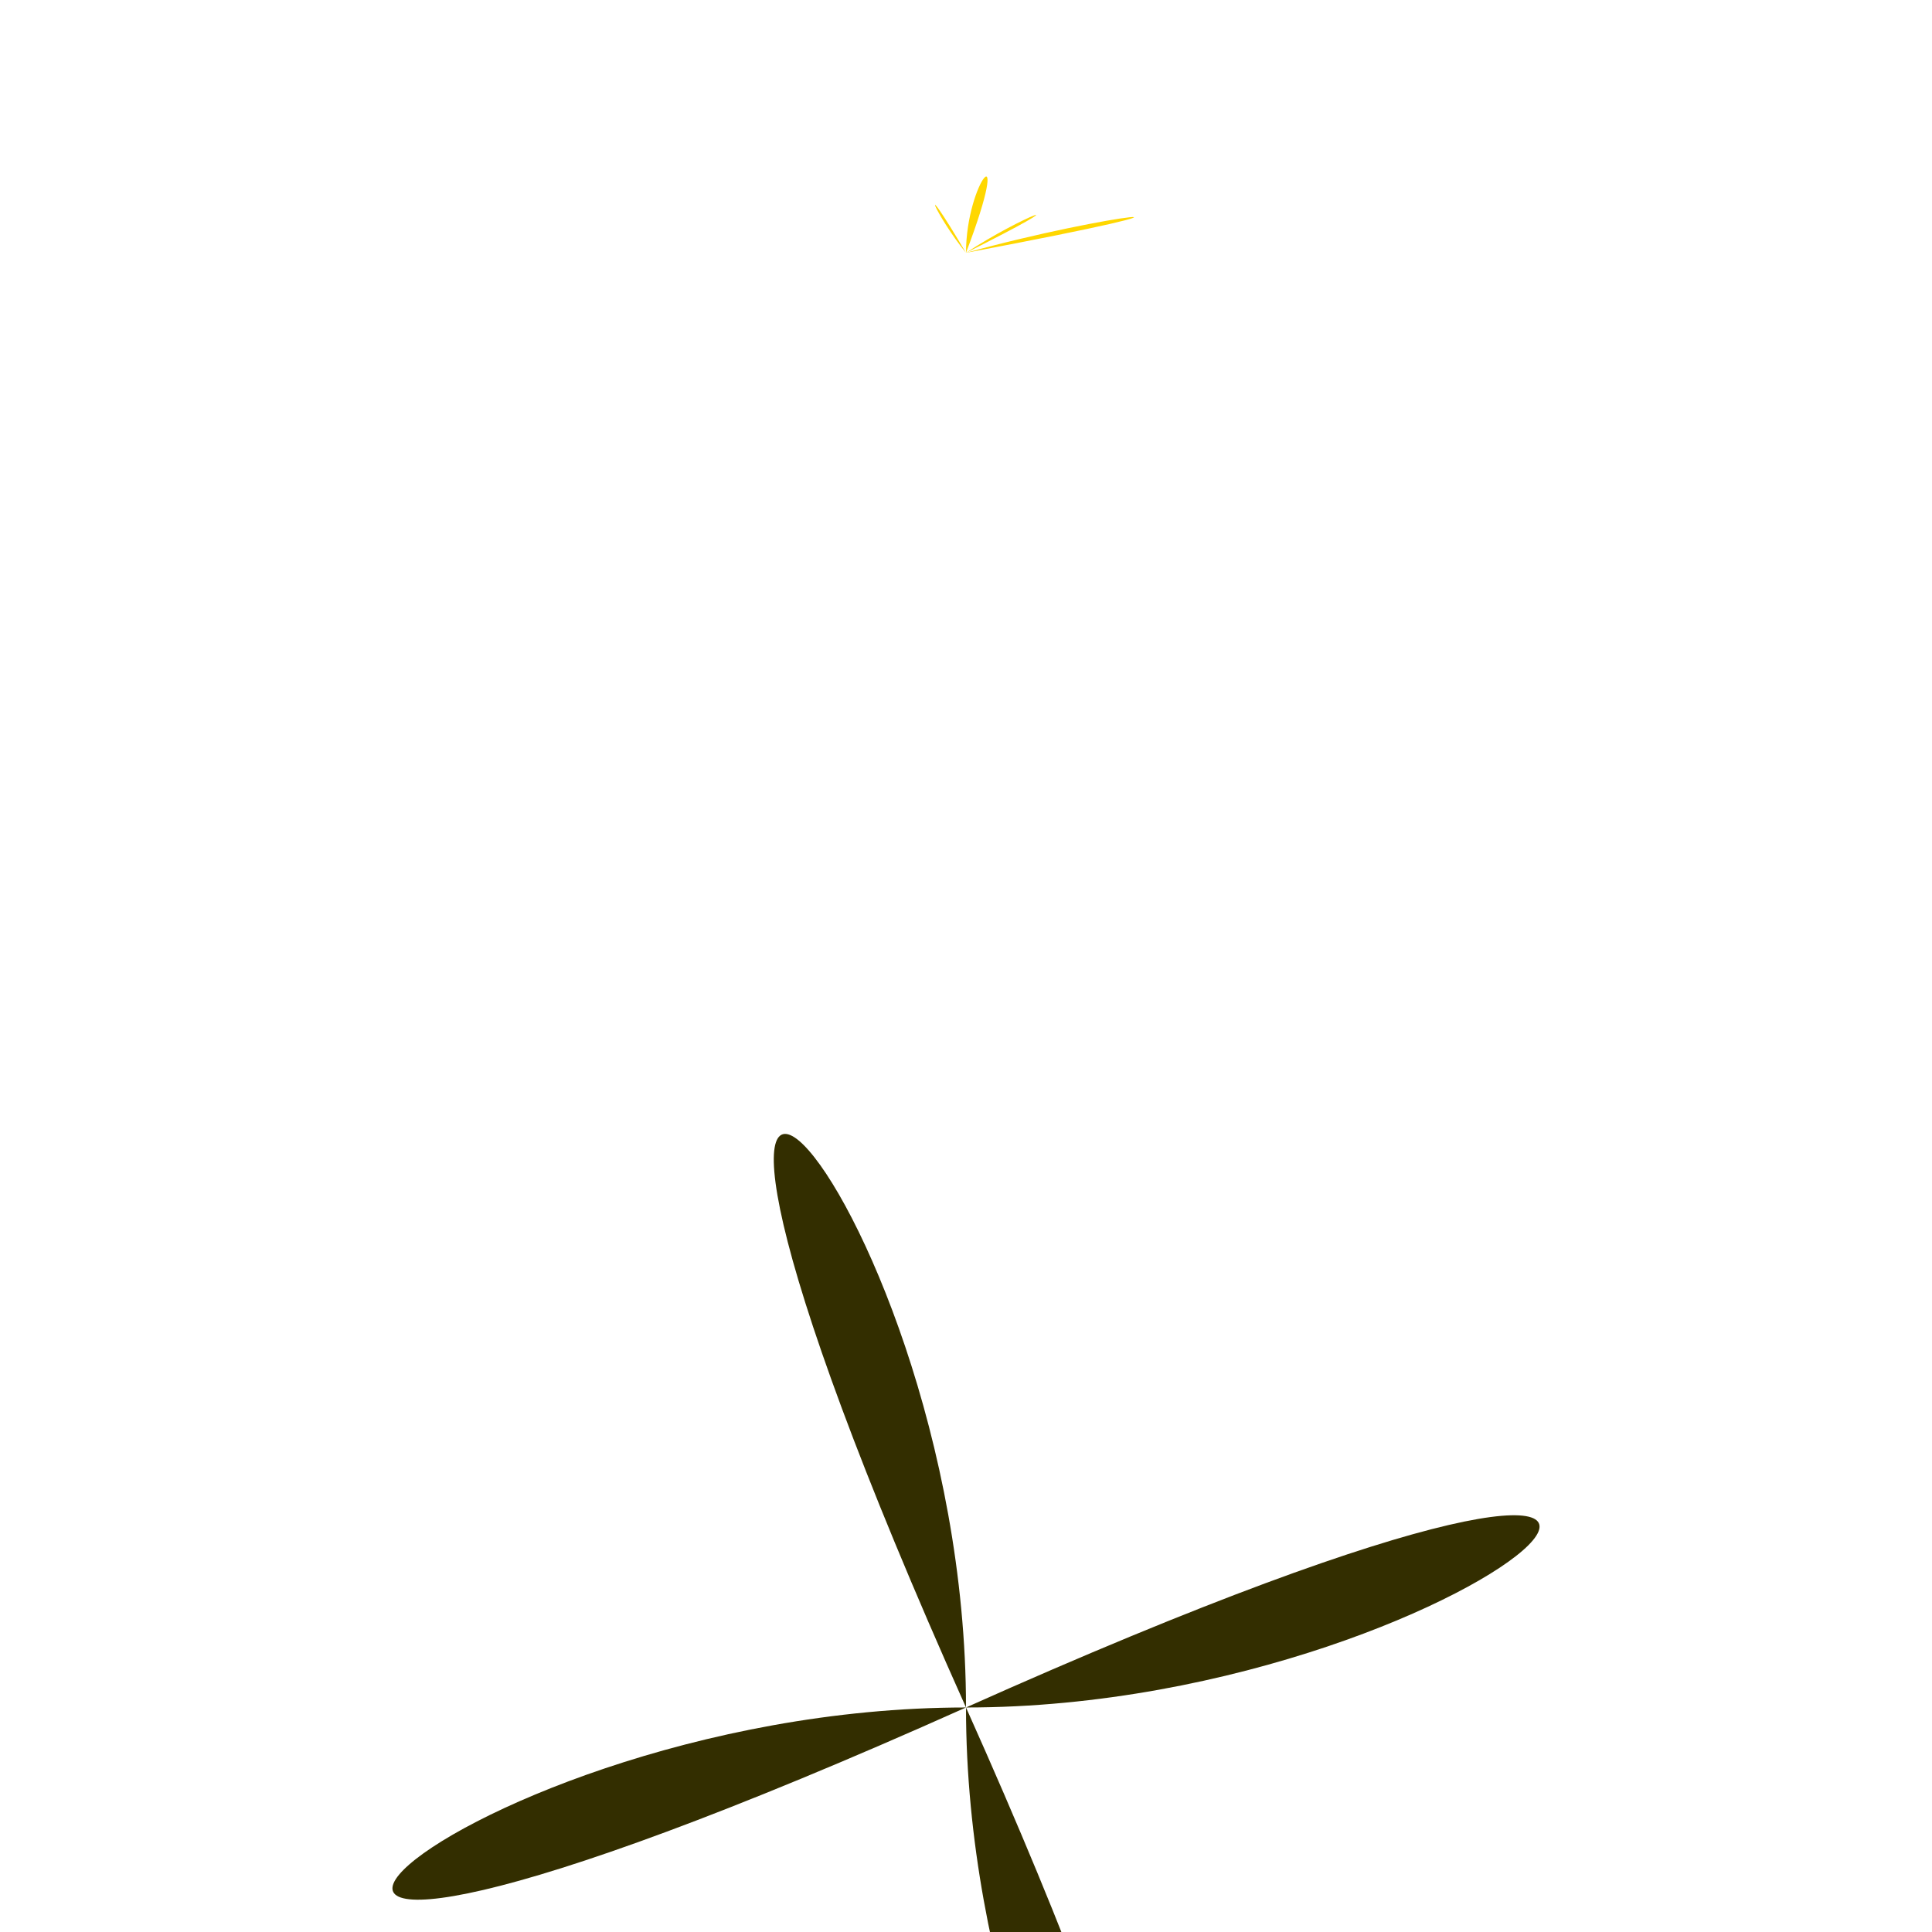
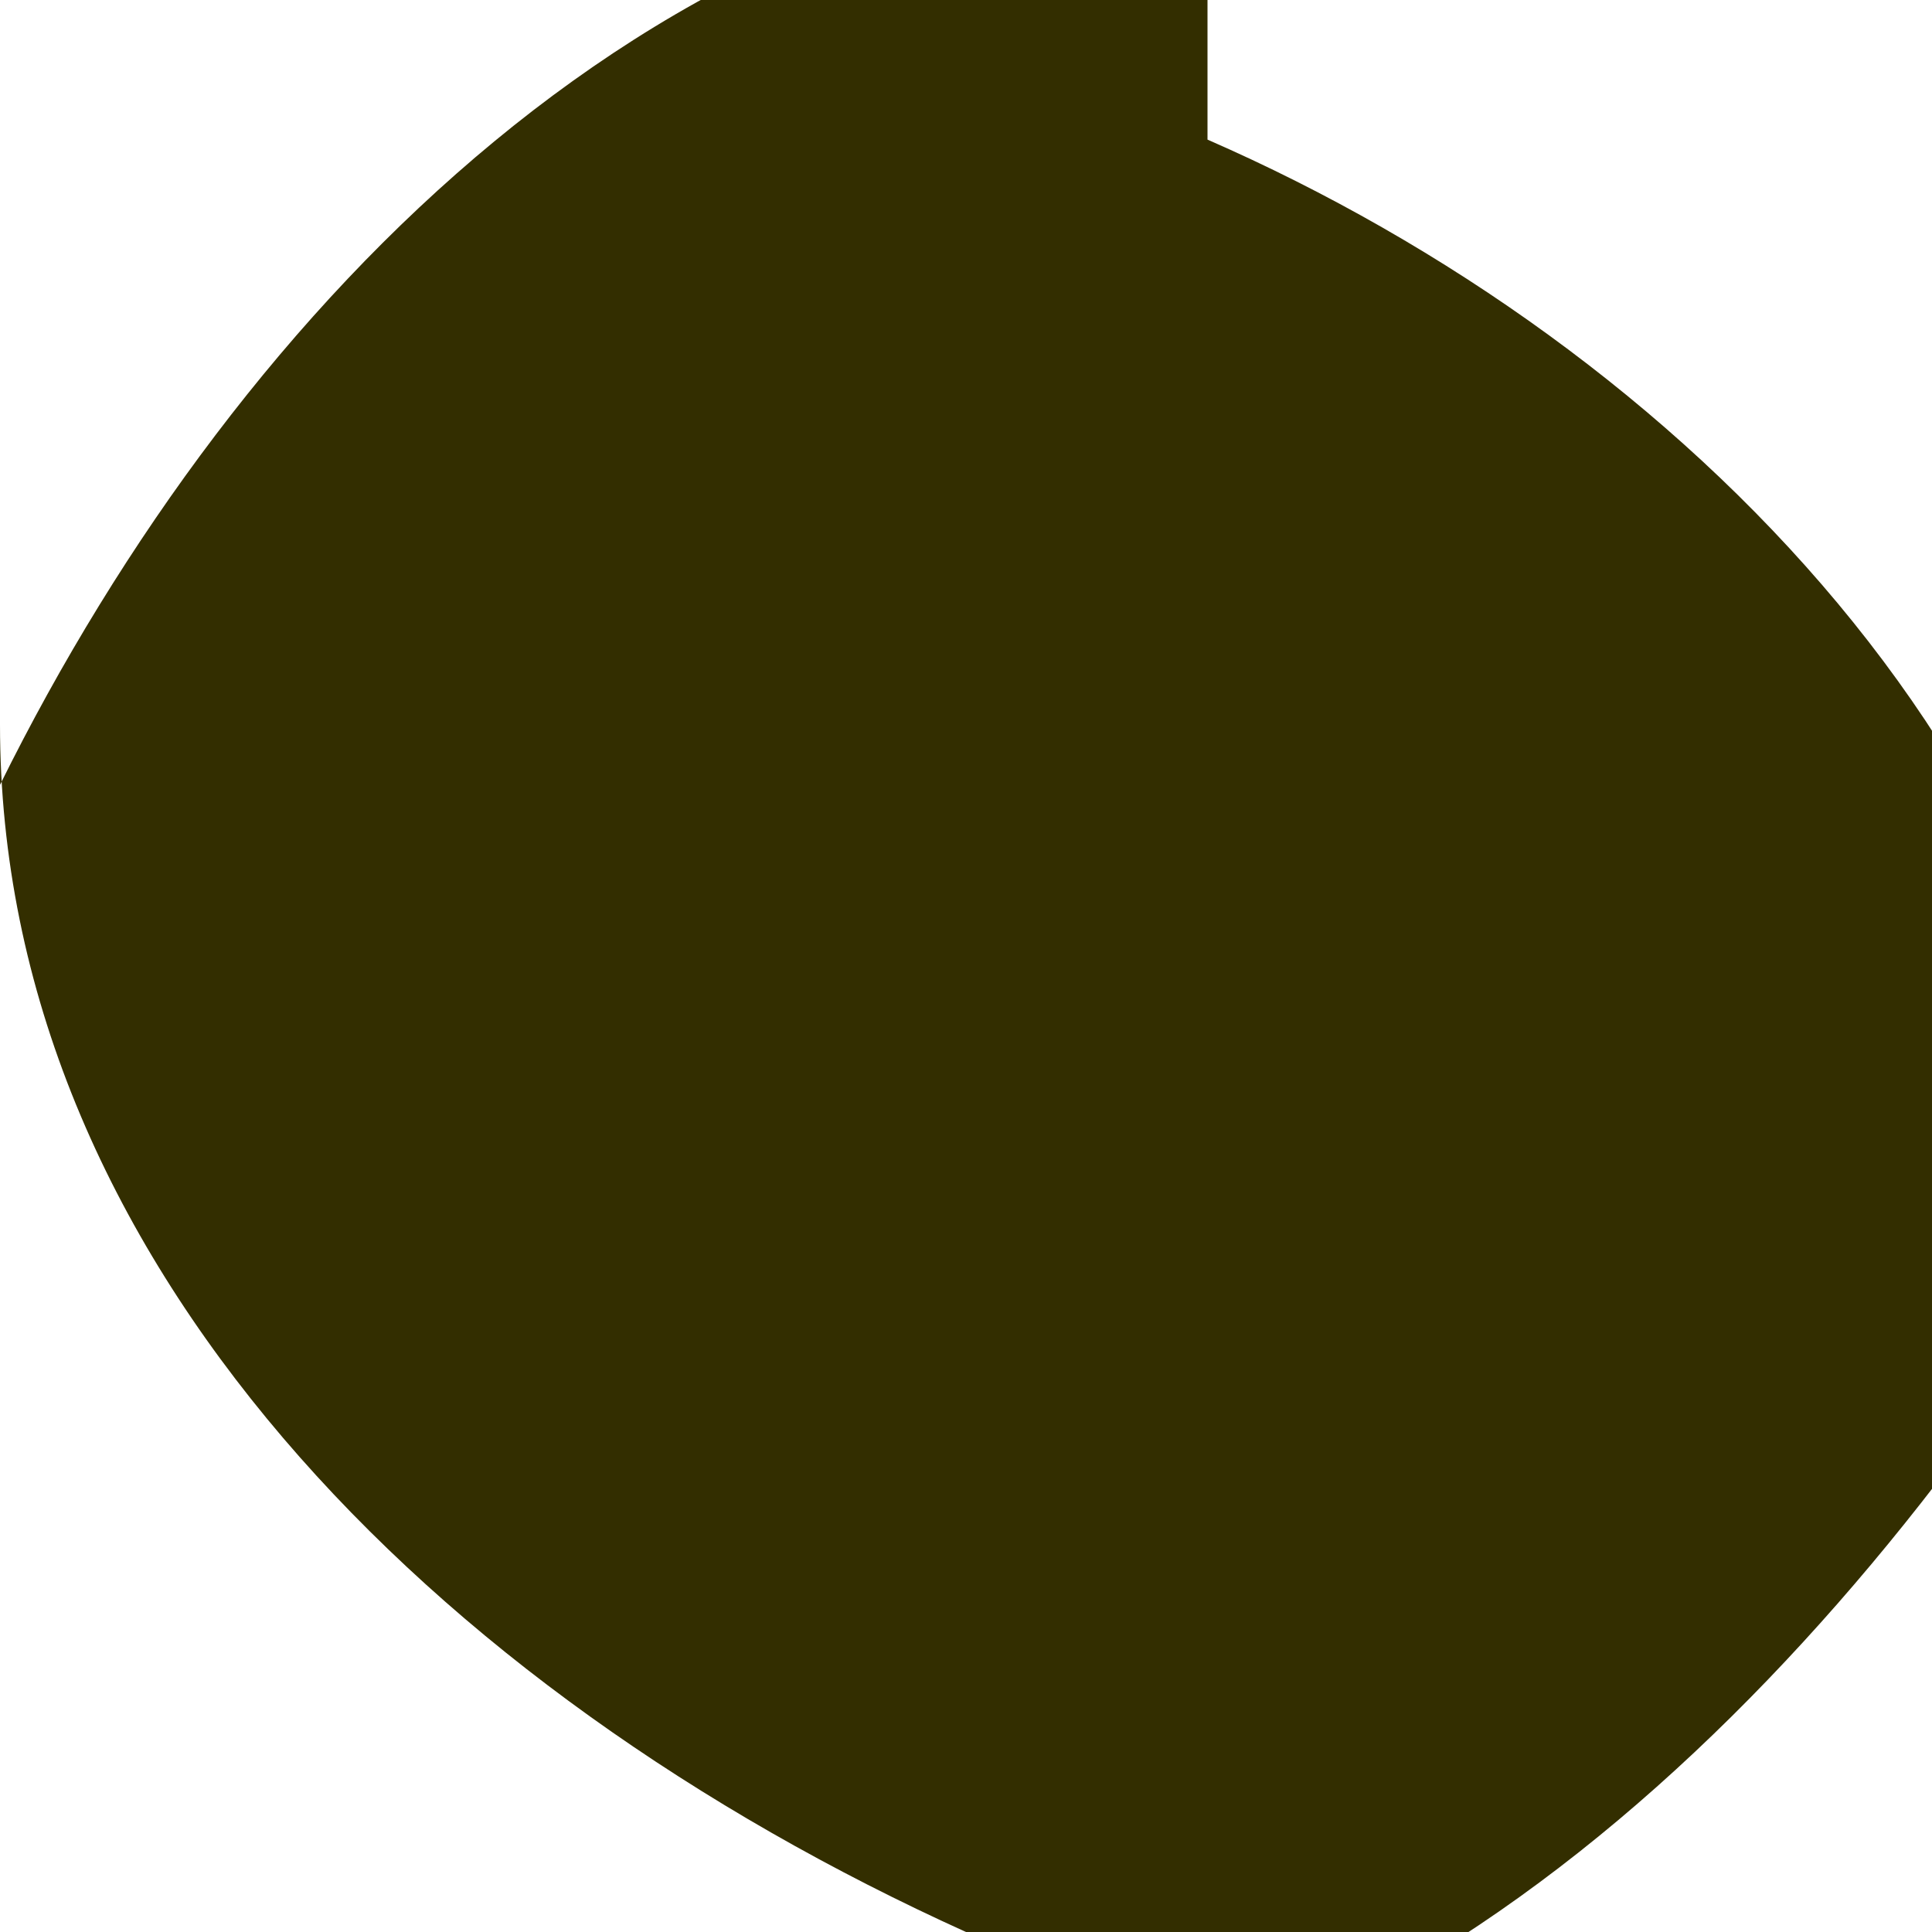
<svg xmlns="http://www.w3.org/2000/svg" version="1.1" width="512" height="512" viewBox="0,0,256,256">
  <g>
    <g fill="#332e00" fill-rule="nonzero" stroke="none" stroke-width="1" stroke-linecap="butt" stroke-linejoin="miter" stroke-miterlimit="10" stroke-dasharray="" stroke-dashoffset="0" font-family="none" font-weight="none" font-size="none" text-anchor="none" style="mix-blend-mode: normal">
-       <path d="M128 226.25c57.308 128 0 70.692 0 0v0c-128 57.308 -70.692 0 0 0v0c-57.308 -128 0 -70.692 0 0v0c128 -57.308 70.692 0 0 0z0" id="shape" />
+       <path d="M128 256C57.308 224 -0 166.692 -0 96V104C32 39.308 89.308 -18 160 -18V18.5C222.692 45.875 280 103.183 280 173.875V162.406C242 224.497 184.692 281.805 114 281.805Z" id="shape" />
    </g>
    <g fill="#ffd700" fill-rule="nonzero" stroke="none" stroke-width="1" stroke-linecap="butt" stroke-linejoin="miter" stroke-miterlimit="10" stroke-dasharray="" stroke-dashoffset="0" font-family="none" font-weight="none" font-size="none" text-anchor="none" style="mix-blend-mode: normal">
      <g>
-         <path d="M128 33.5c38.807 -7.297 18.942 -5.262 0 0c16.544 -8.275 7.421 -4.898 0 0c6.423 -16.899 0 -9.556 0 0c-6.812 -11.488 -3.945 -4.816 0 0c0 0 0 0 0 0c0 0 0 0 0 0c0 0 0 0 0 0c0 0 0 0 0 0c0 0 0 0 0 0c0 0 0 0 0 0c0 0 0 0 0 0l0 0l0 0l0 0c0 0 0 0 0 0c0 0 0 0 0 0c0 0 0 0 0 0c0 0 0 0 0 0c0 0 0 0 0 0c0 0 0 0 0 0c0 0 0 0 0 0c0 0 0 0 0 0c0 0 0 0 0 0c0 0 0 0 0 0c0 0 0 0 0 0h0v0z0M190 49.656l0 0l0 0l0 0l0 0c0 0 0 0 0 0z0M193.594 68.625v0c-6.161 -8.239 -2.56 -4.16 0 0l0 0l0 0z0M172.75 89.469l0 0l0 0l0 0l0 0z0" />
+         <path d="M128 48C1046.667 416 1026.802 418.035 1007.86 423.297C8085.411 3421.008 8076.287 3424.386 8068.866 3429.284C64575.529 27471.175 64569.106 27478.519 64569.106 27488.075C516585.006 219944.443 516587.874 219951.115 516591.819 219955.931C4132771.787 1759684.812 4132776.536 1759688.004 4132780.749 1759690.668C33062292.536 14077564.412 33062296.278 14077566.633 33062298.354 14077568.434C264498503.568 112620616.469 264498503.741 112620616.912 264498503.741 112620618.043C2115988723.176 900965259.026 2115988722.572 900965260.596 2115988720.207 900965263.239C16927915081.266 7207724392.965 16927915077.451 7207724396.146 16927915073.302 7207724399.807C135423362929.91 57661813257.09 135423362919.504 57661813267.384 135423362919.504 57661813282.939C1083387241946.443 461294650471.379 1083387241966.865 461294650481.202 1083387241966.865 461294650481.202L8667100644242.179 3690358357121.82L69336826821728.203 29522876082888.145L554694787915917.625 236183082470323.781C4437559690064343.000000 1889465250220328.500000 4437559690064331.500000 1889465250220322.250000 4437559690064331.500000 1889465250220311.750000C35500488614413912.000000 15115726725425646.000000 35500488614413916.000000 15115726725425640.000000 35500488614413924.000000 15115726725425632.000000C284003997666532992.000000 120925851592721920.000000 284003997666532992.000000 120925851592721920.000000 284003997666532992.000000 120925851592721904.000000C2272032691342258432.000000 967407115056404352.000000 2272032691342258432.000000 967407115056404352.000000 2272032691342258432.000000 967407115056404352.000000C18176267210819796992.000000 7739259338969023488.000000 18176267210819796992.000000 7739259338969023488.000000 18176267210819796992.000000 7739259338969023488.000000C145410183127226417152.000000 61914094059900542976.000000 145410183127226417152.000000 61914094059900542976.000000 145410183127226417152.000000 61914094059900542976.000000C1.1632818285432693e+21 495312907264439549952.000000 1.1632818285432693e+21 495312907264439549952.000000 1.1632818285432693e+21 495312907264439549952.000000C9.306257536550726e+21 3.962504496397785e+21 9.306257536550726e+21 3.962504496397785e+21 9.306257536550726e+21 3.962504496397785e+21C7.445008355804966e+22 3.1700045877443524e+22 7.445008355804966e+22 3.1700045877443524e+22 7.445008355804966e+22 3.1700045877443524e+22C5.956008545896062e+23 2.536004462696629e+23 5.956008545896062e+23 2.536004462696629e+23 5.956008545896062e+23 2.536004462696629e+23C4.764808325718987e+24 2.028804204158419e+24 4.764808325718987e+24 2.028804204158419e+24 4.764808325718987e+24 2.028804204158419e+24H3.8118478517772713e+25V1.6230438705277864e+25ZM190 64.156L1448.485 648.781L11613.401 5262.566L92979.644 42126.228L743972.979 336938.319C5951812.651 2695523.873 5951801.291 2695511.071 5951783.691 2695505.471ZM193.594 83.125V697.079C1585.871 5611.752 1589.472 5615.832 1592.032 5619.992L12758.793 45001.416L102091.034 360032.064ZM172.75 103.969L1425.345 875.125L11363.463 7104.301L90926.217 56868.504L727444.12 454966.736Z" />
      </g>
    </g>
  </g>
</svg>
